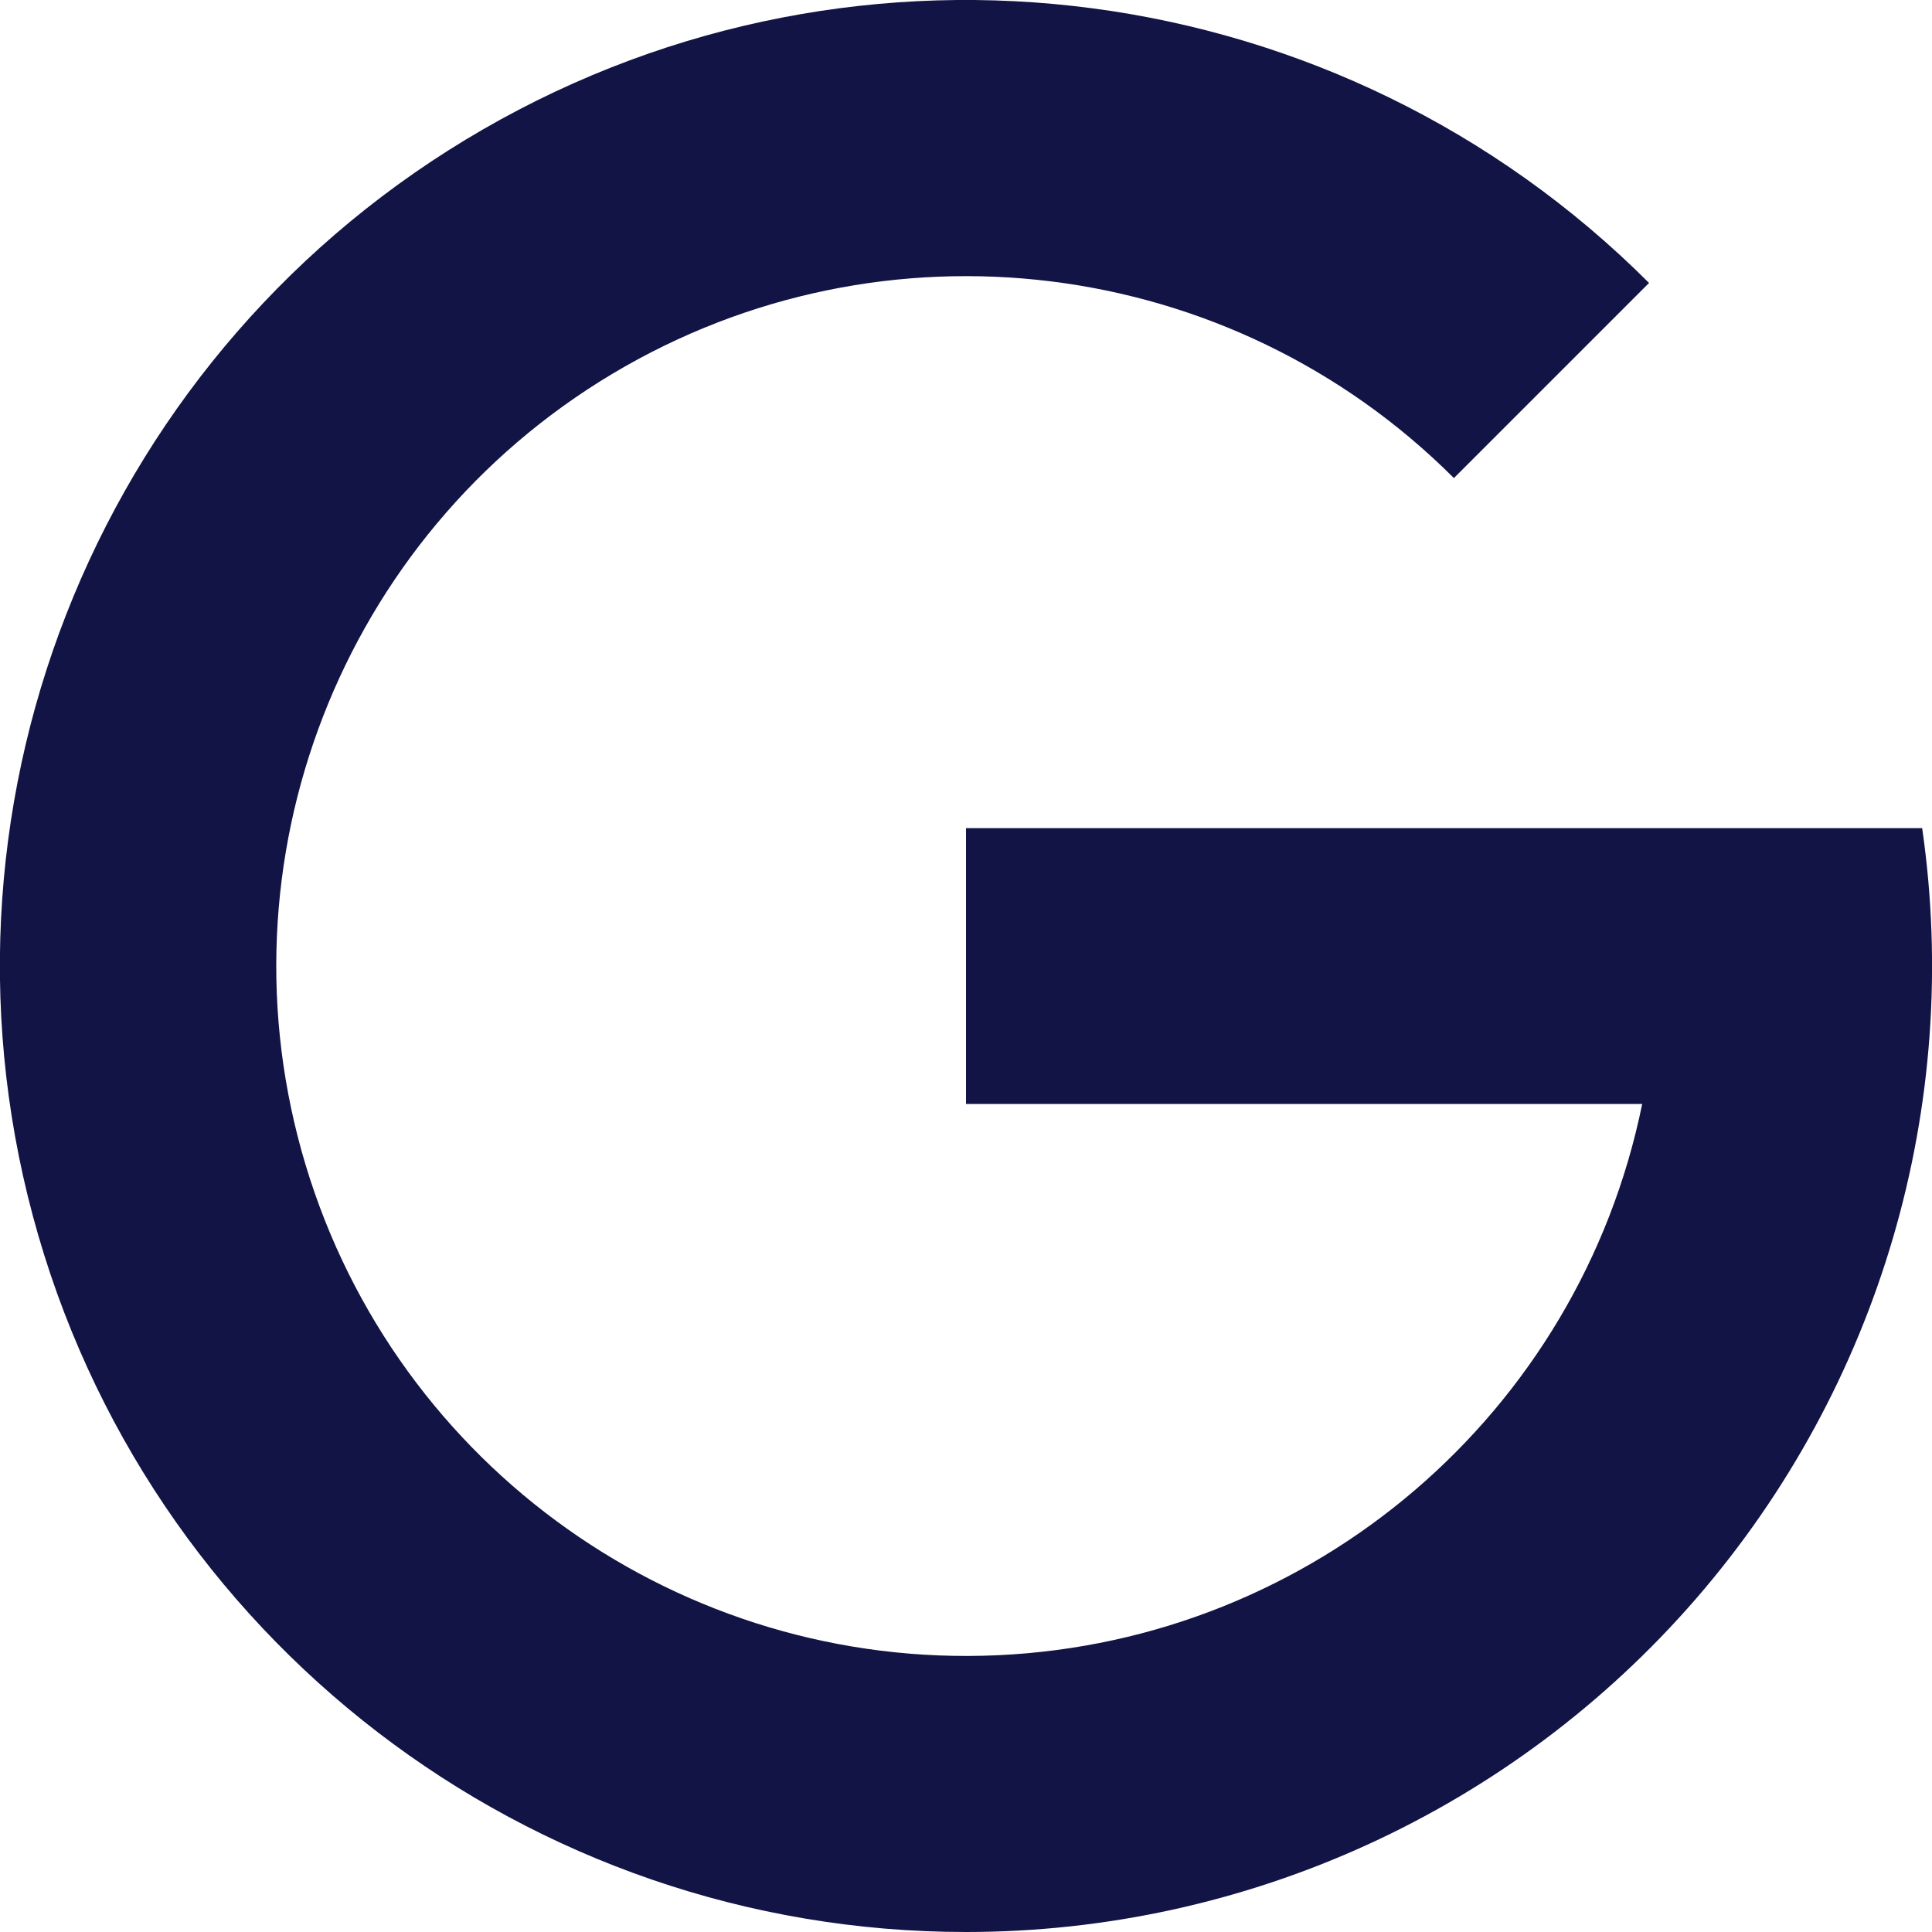
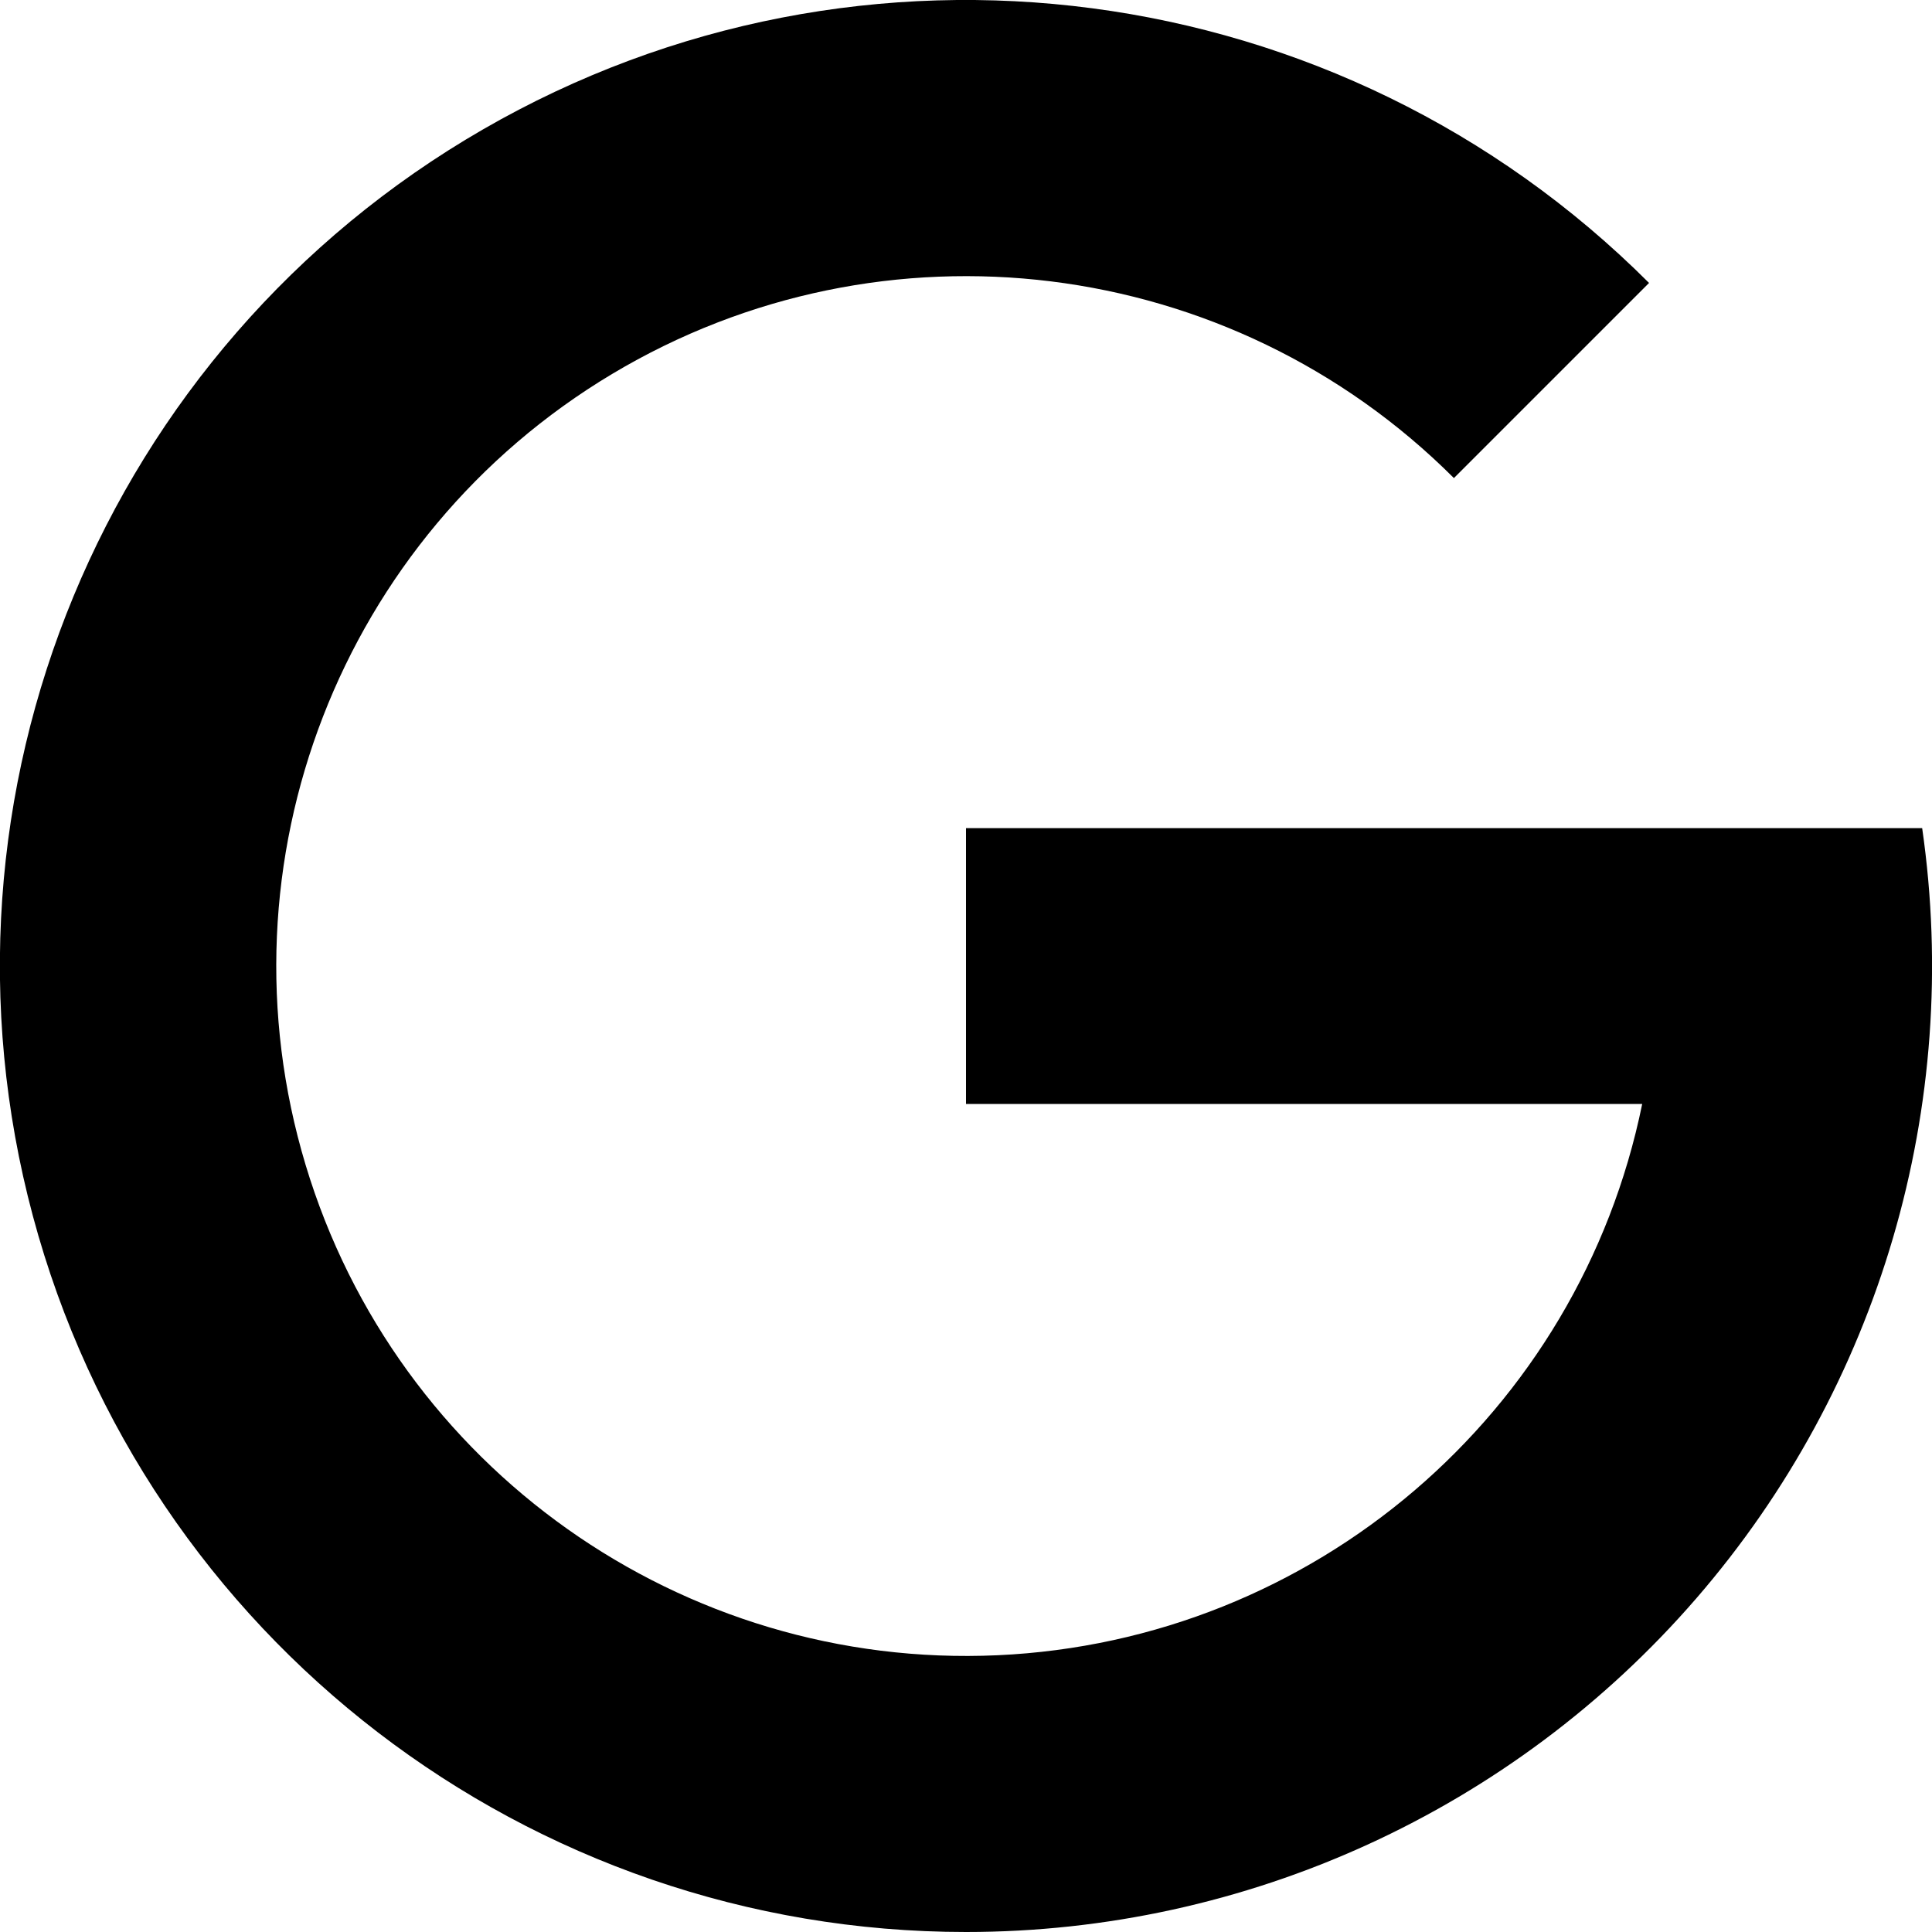
<svg xmlns="http://www.w3.org/2000/svg" width="22" height="22">
-   <path d="M11 22a11 11 0 1 1 7.778-18.778l-2.222 2.222a7.856 7.856 0 1 0 2.144 7.127H11V9.43h10.888A11 11 0 0 1 11 22z" fill="#111444" fill-rule="evenodd" />
+   <path d="M11 22a11 11 0 1 1 7.778-18.778l-2.222 2.222a7.856 7.856 0 1 0 2.144 7.127H11V9.43h10.888A11 11 0 0 1 11 22z" fill="#000" fill-rule="evenodd" />
</svg>
